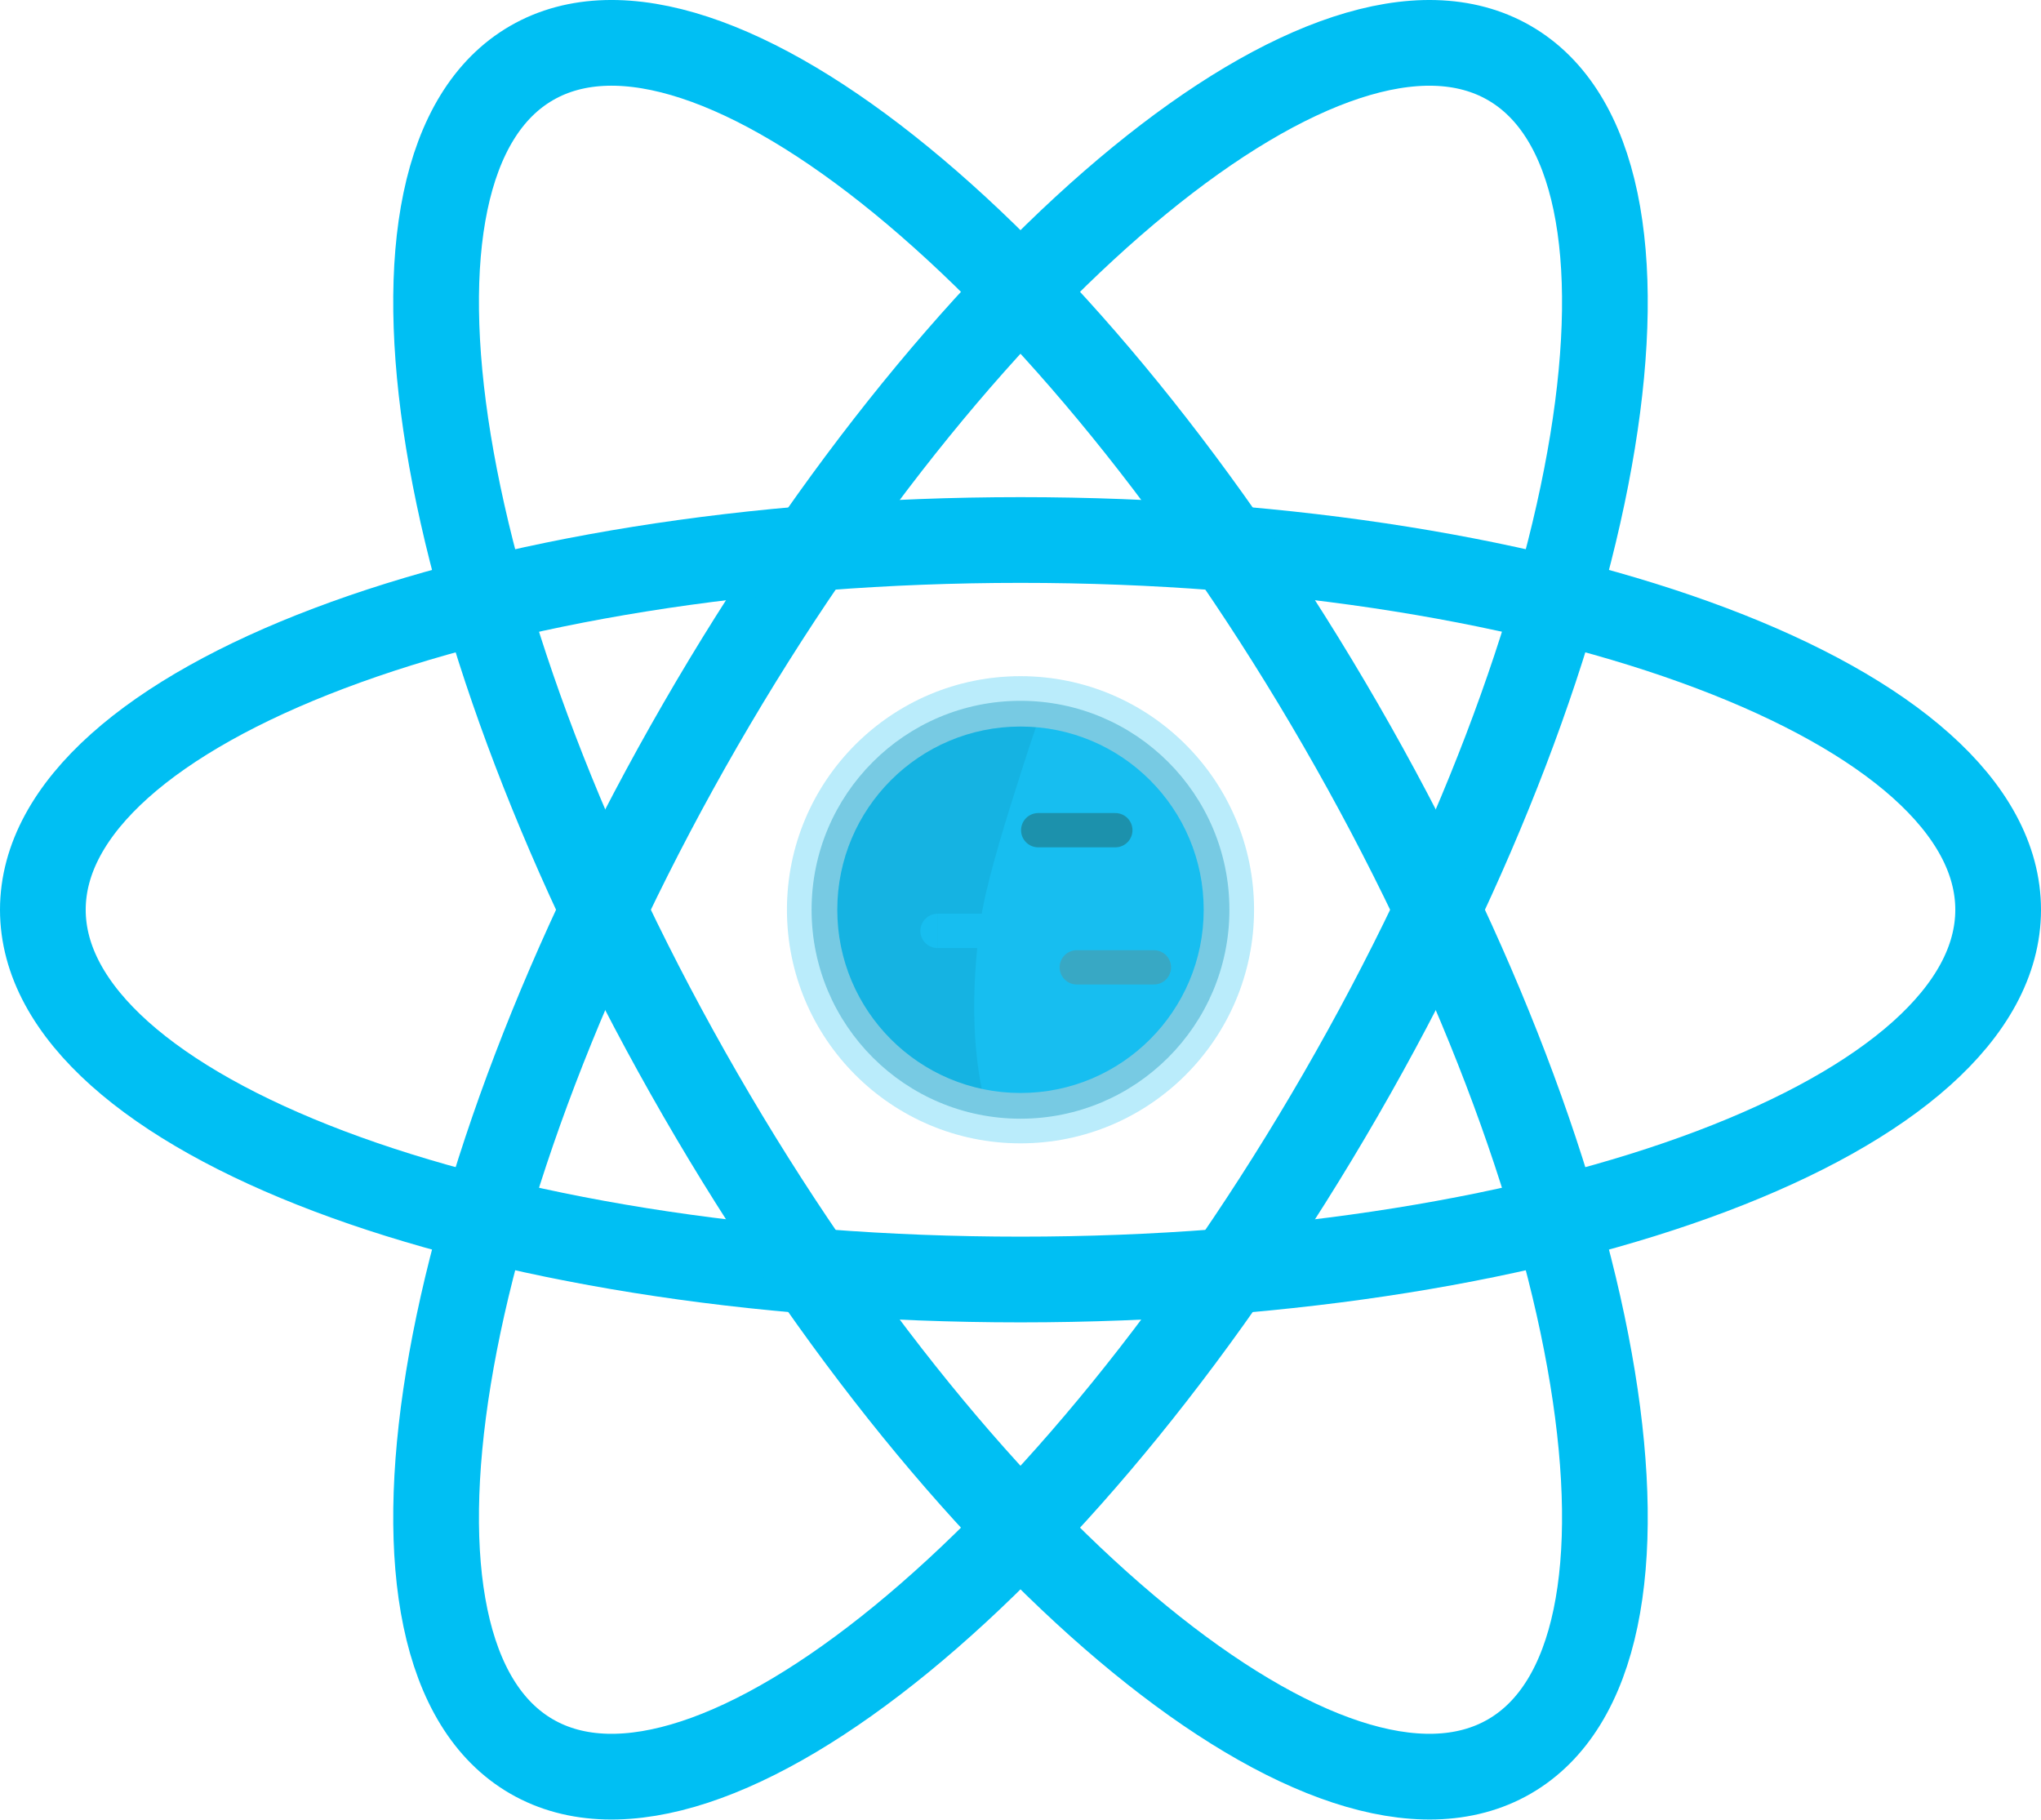
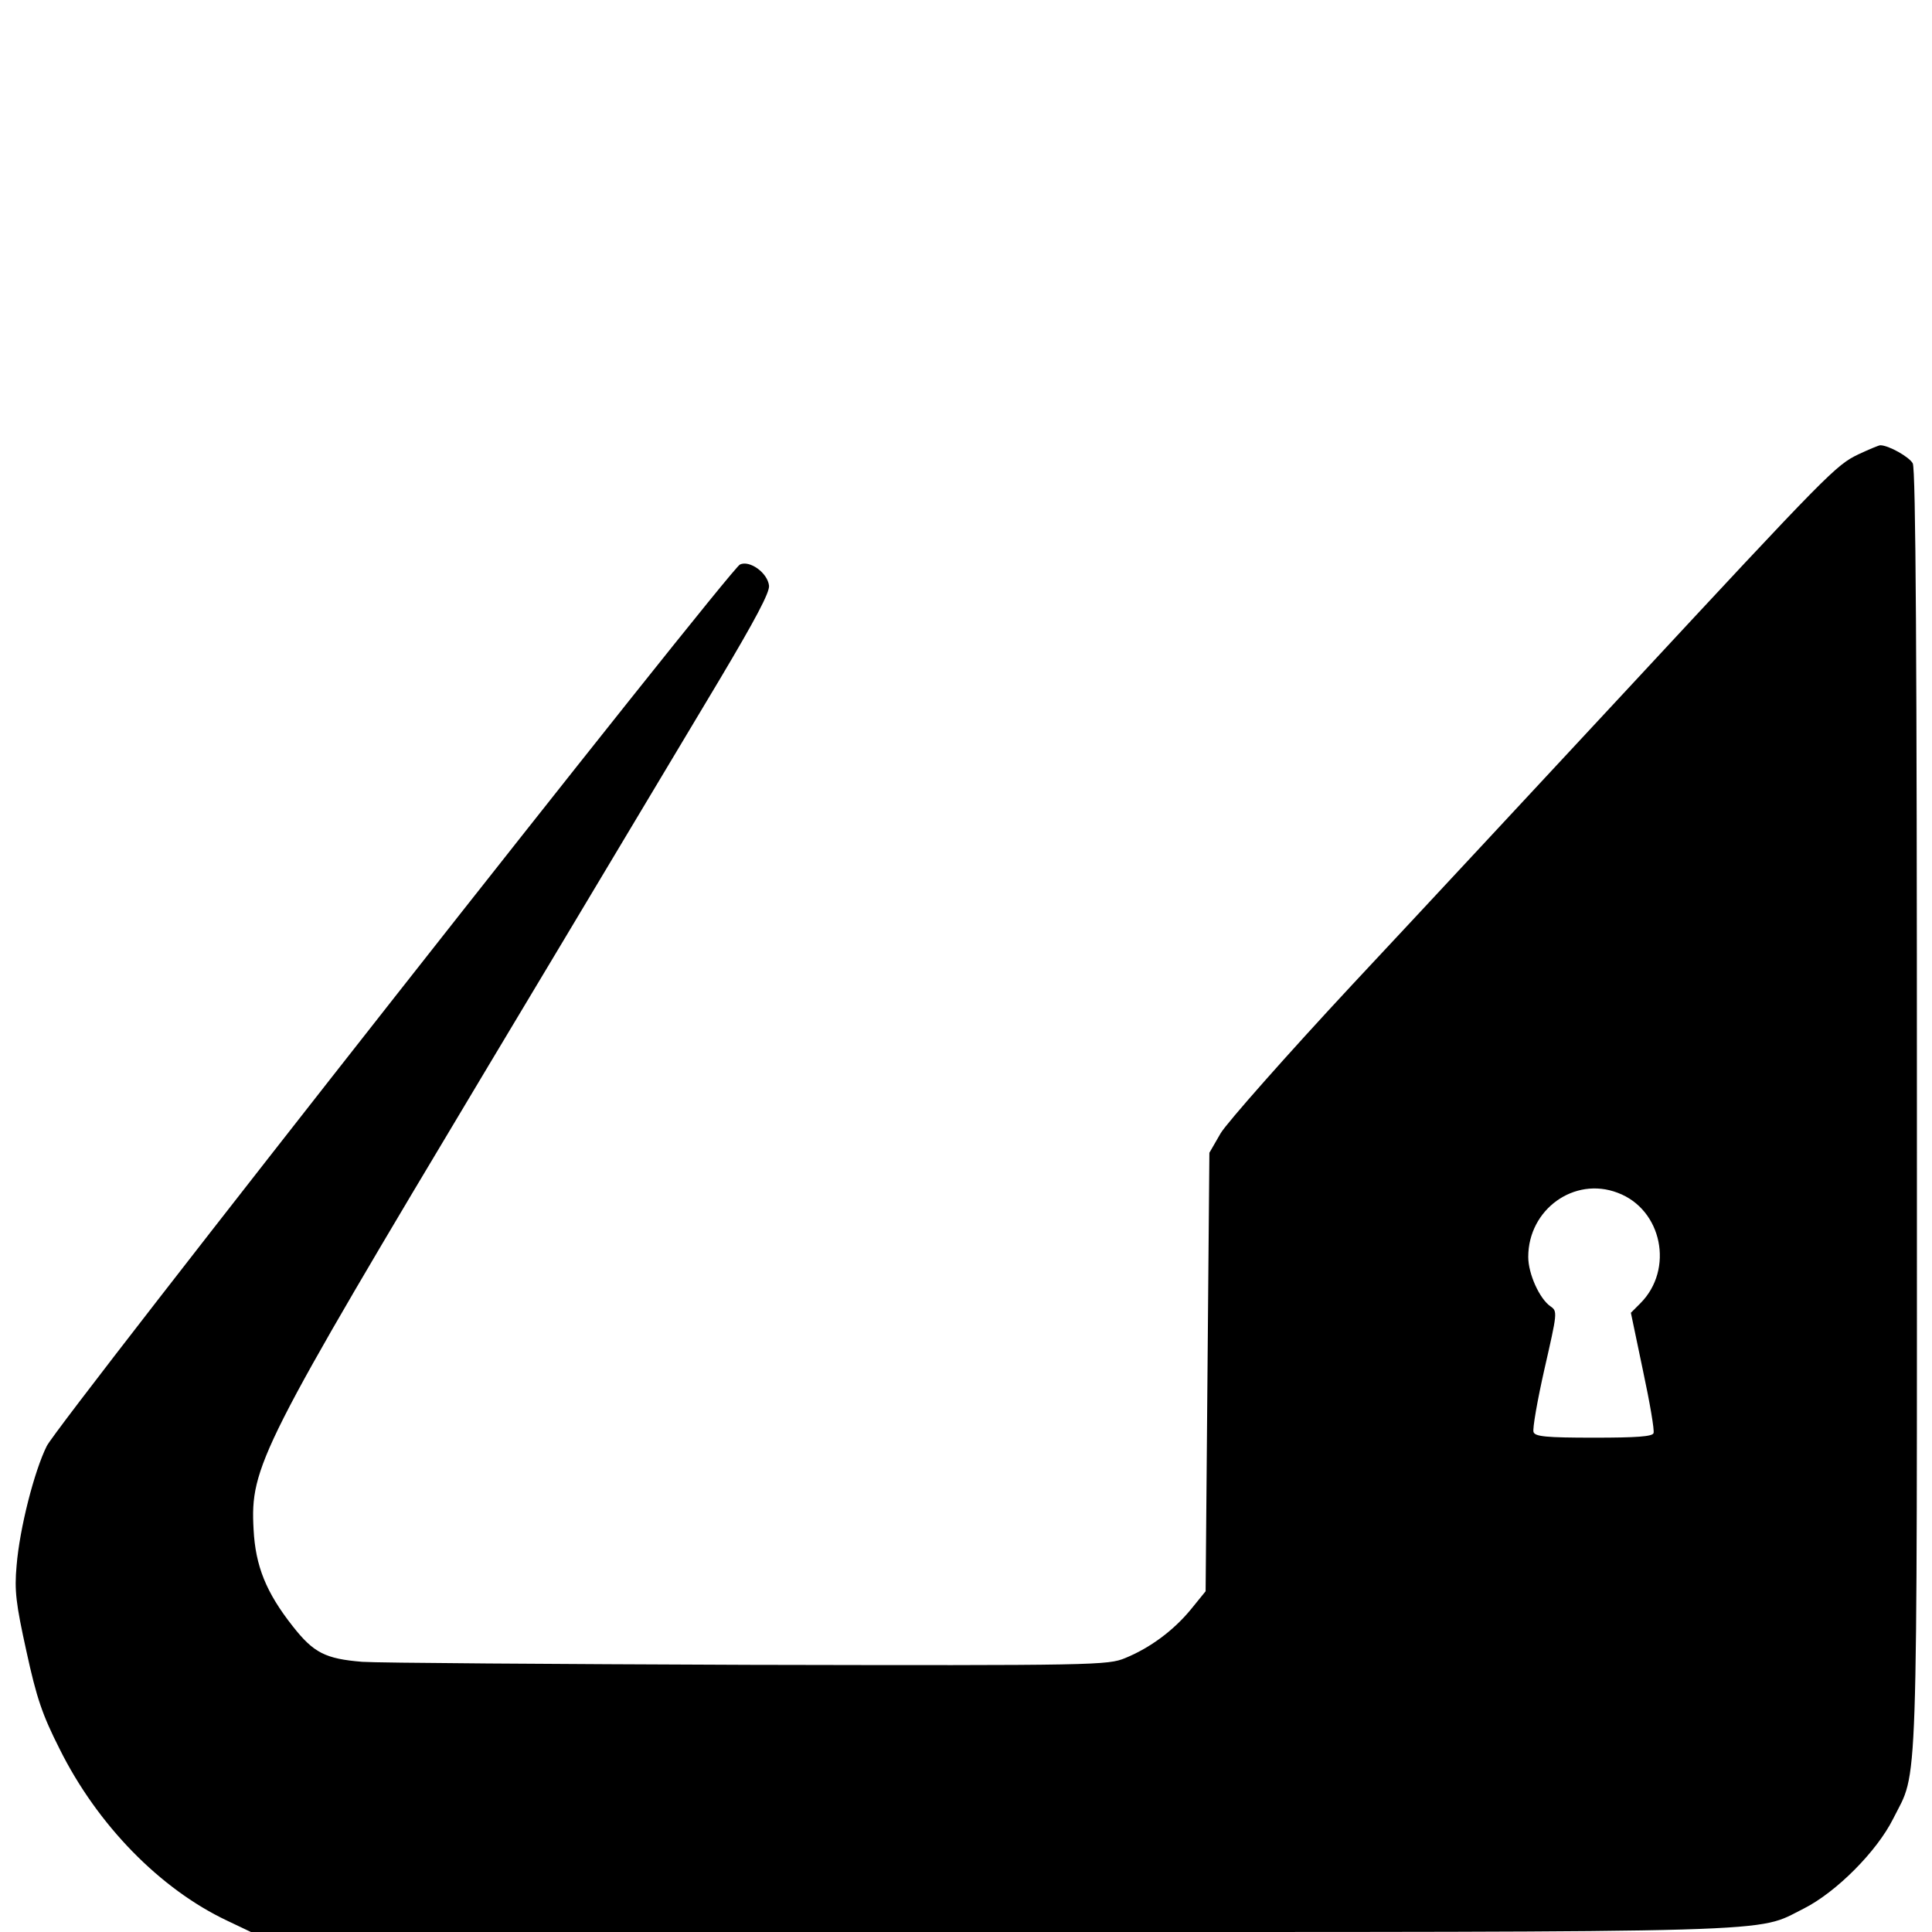
- <svg xmlns="http://www.w3.org/2000/svg" id="a" viewBox="0 0 952.54 849.07">
-   <defs>
-     <style>.b,.c{opacity:.3;}.b,.d{fill:#17bef0;}.e{fill:#0e86a9;opacity:.4;}.f{stroke:#00bff3;stroke-width:40px;}.f,.c,.g{fill:none;stroke-miterlimit:10;}.c{stroke:#29290d;}.c,.g{stroke-linecap:round;stroke-width:16px;}.g{opacity:.5;stroke:#5a9298;}.h{fill:#005068;opacity:.1;}</style>
-   </defs>
-   <ellipse class="f" cx="476.27" cy="424.53" rx="456.27" ry="172.54" transform="translate(-129.52 624.73) rotate(-60)" />
-   <ellipse class="f" cx="476.27" cy="424.53" rx="456.27" ry="172.54" />
-   <ellipse class="f" cx="476.27" cy="424.53" rx="172.54" ry="456.27" transform="translate(-148.46 295.01) rotate(-30)" />
-   <circle class="e" cx="476.27" cy="424.53" r="97.5" />
-   <circle class="b" cx="476.27" cy="424.53" r="109" />
-   <circle class="d" cx="476.27" cy="424.53" r="85.5" />
-   <line class="g" x1="502.53" y1="451.4" x2="538.53" y2="451.4" />
-   <line class="c" x1="484.53" y1="387.4" x2="520.53" y2="387.4" />
-   <path class="h" d="M458.53,424.4c3.52-18.46,11.58-43.8,18-64,2.37-7.45,4.7-14.48,6.94-21.04-2.38-.2-4.78-.32-7.2-.32-47.22,0-85.5,38.28-85.5,85.5,0,41.02,28.9,75.28,67.44,83.57-7.86-38.35-.24-80.75,.32-83.71Z" />
-   <path class="d" d="M437.53,442.4c-4.39,0-8-3.61-8-8s3.61-8,8-8v16Z" />
-   <rect class="d" x="437.53" y="426.4" width="27" height="16" />
+ <svg xmlns="http://www.w3.org/2000/svg" version="1.0" width="512pt" height="512pt" viewBox="0 0 512 512" preserveAspectRatio="xMidYMid meet">
+   <g transform="translate(0,512) scale(0.1,-0.1)" fill="#000000" stroke="none">
+     <path d="M4925 3916 c-60 -29 -78 -47 -611 -621 -225 -242 -553 -595 -729 -783 -176 -189 -333 -367 -350 -395 l-30 -52 -5 -581 -5 -581 -39 -48 c-46 -56 -108 -102 -174 -129 -46 -19 -75 -20 -997 -18 -522 2 -984 5 -1025 8 -98 8 -129 24 -184 94 -71 90 -99 160 -104 257 -9 166 16 216 622 1228 264 440 539 901 613 1024 94 158 133 231 131 249 -4 34 -51 68 -77 56 -28 -13 -1805 -2272 -1837 -2336 -33 -66 -72 -218 -80 -317 -6 -66 -2 -100 26 -227 27 -124 42 -168 88 -259 100 -201 266 -371 444 -455 l63 -30 1955 0 c2153 0 2029 -3 2160 62 87 44 194 152 237 238 67 134 63 11 63 1878 0 1194 -3 1699 -11 1714 -9 17 -64 48 -86 48 -4 0 -30 -11 -58 -24z m-638 -1957 c118 -44 150 -203 60 -293 l-25 -25 32 -153 c18 -84 31 -159 28 -166 -3 -9 -45 -12 -158 -12 -127 0 -156 3 -160 15 -3 8 10 83 29 167 34 149 35 153 16 166 -29 20 -59 86 -59 131 0 126 122 214 237 170z" />
+   </g>
</svg>
